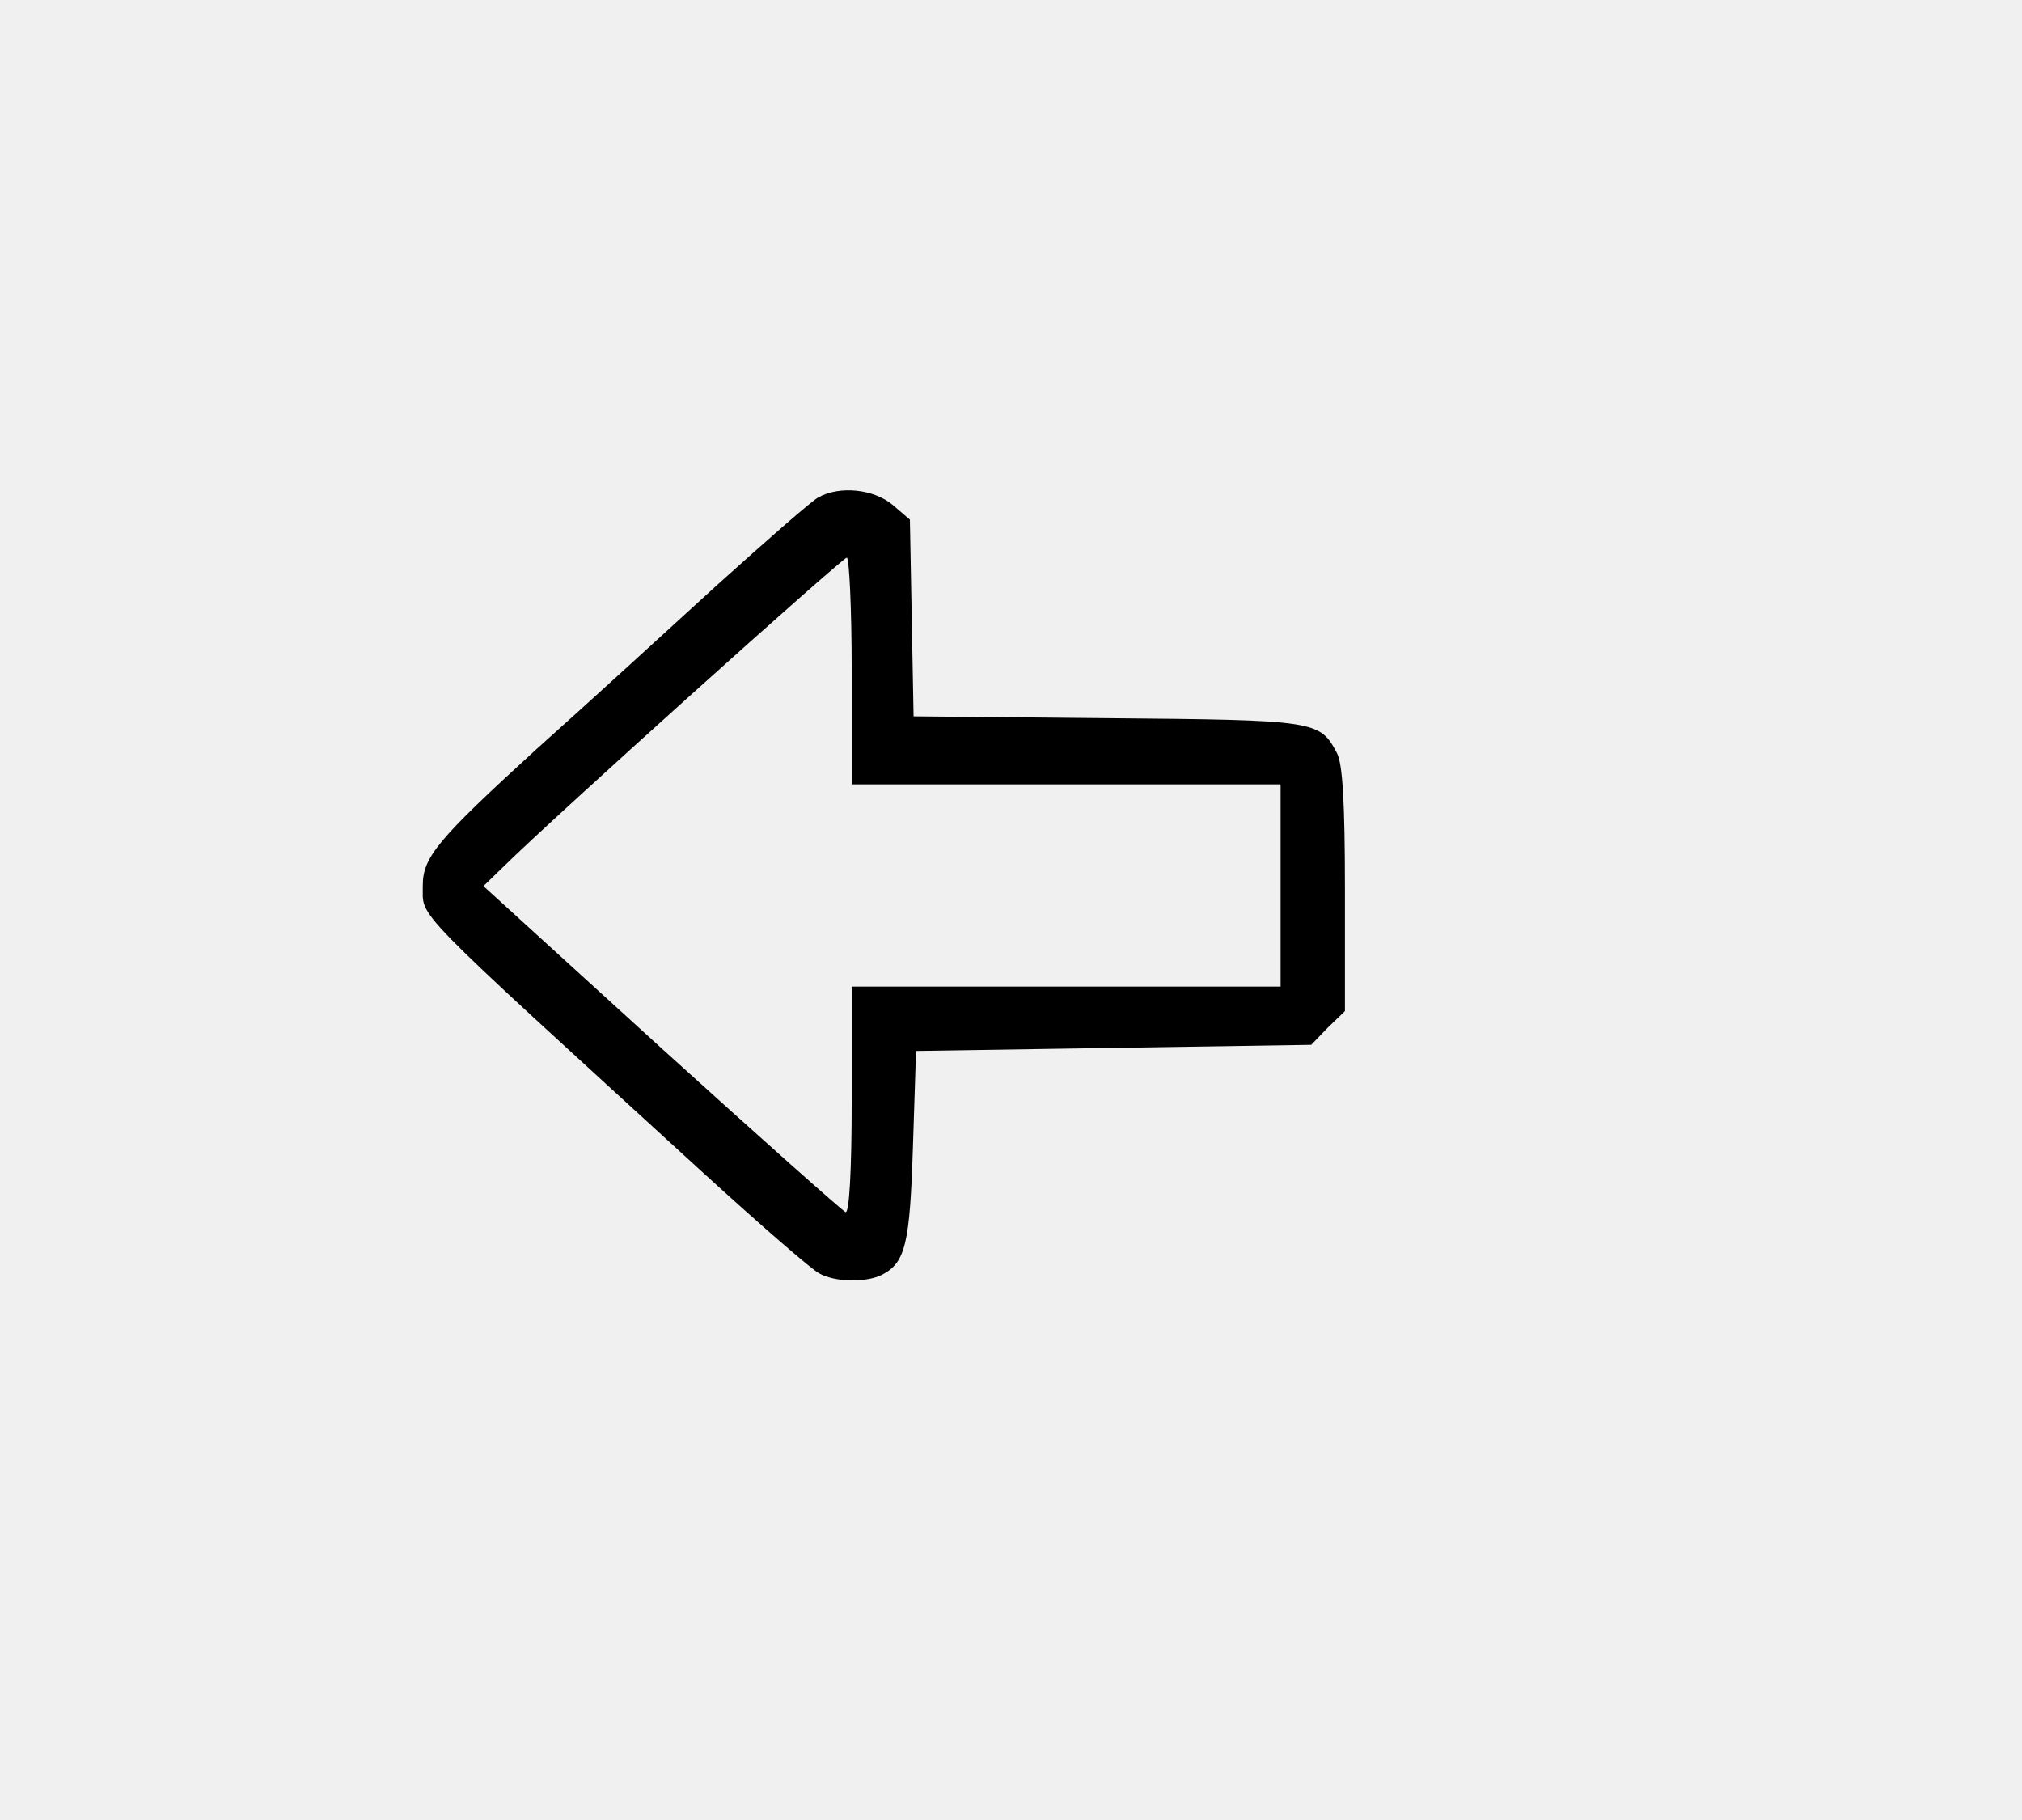
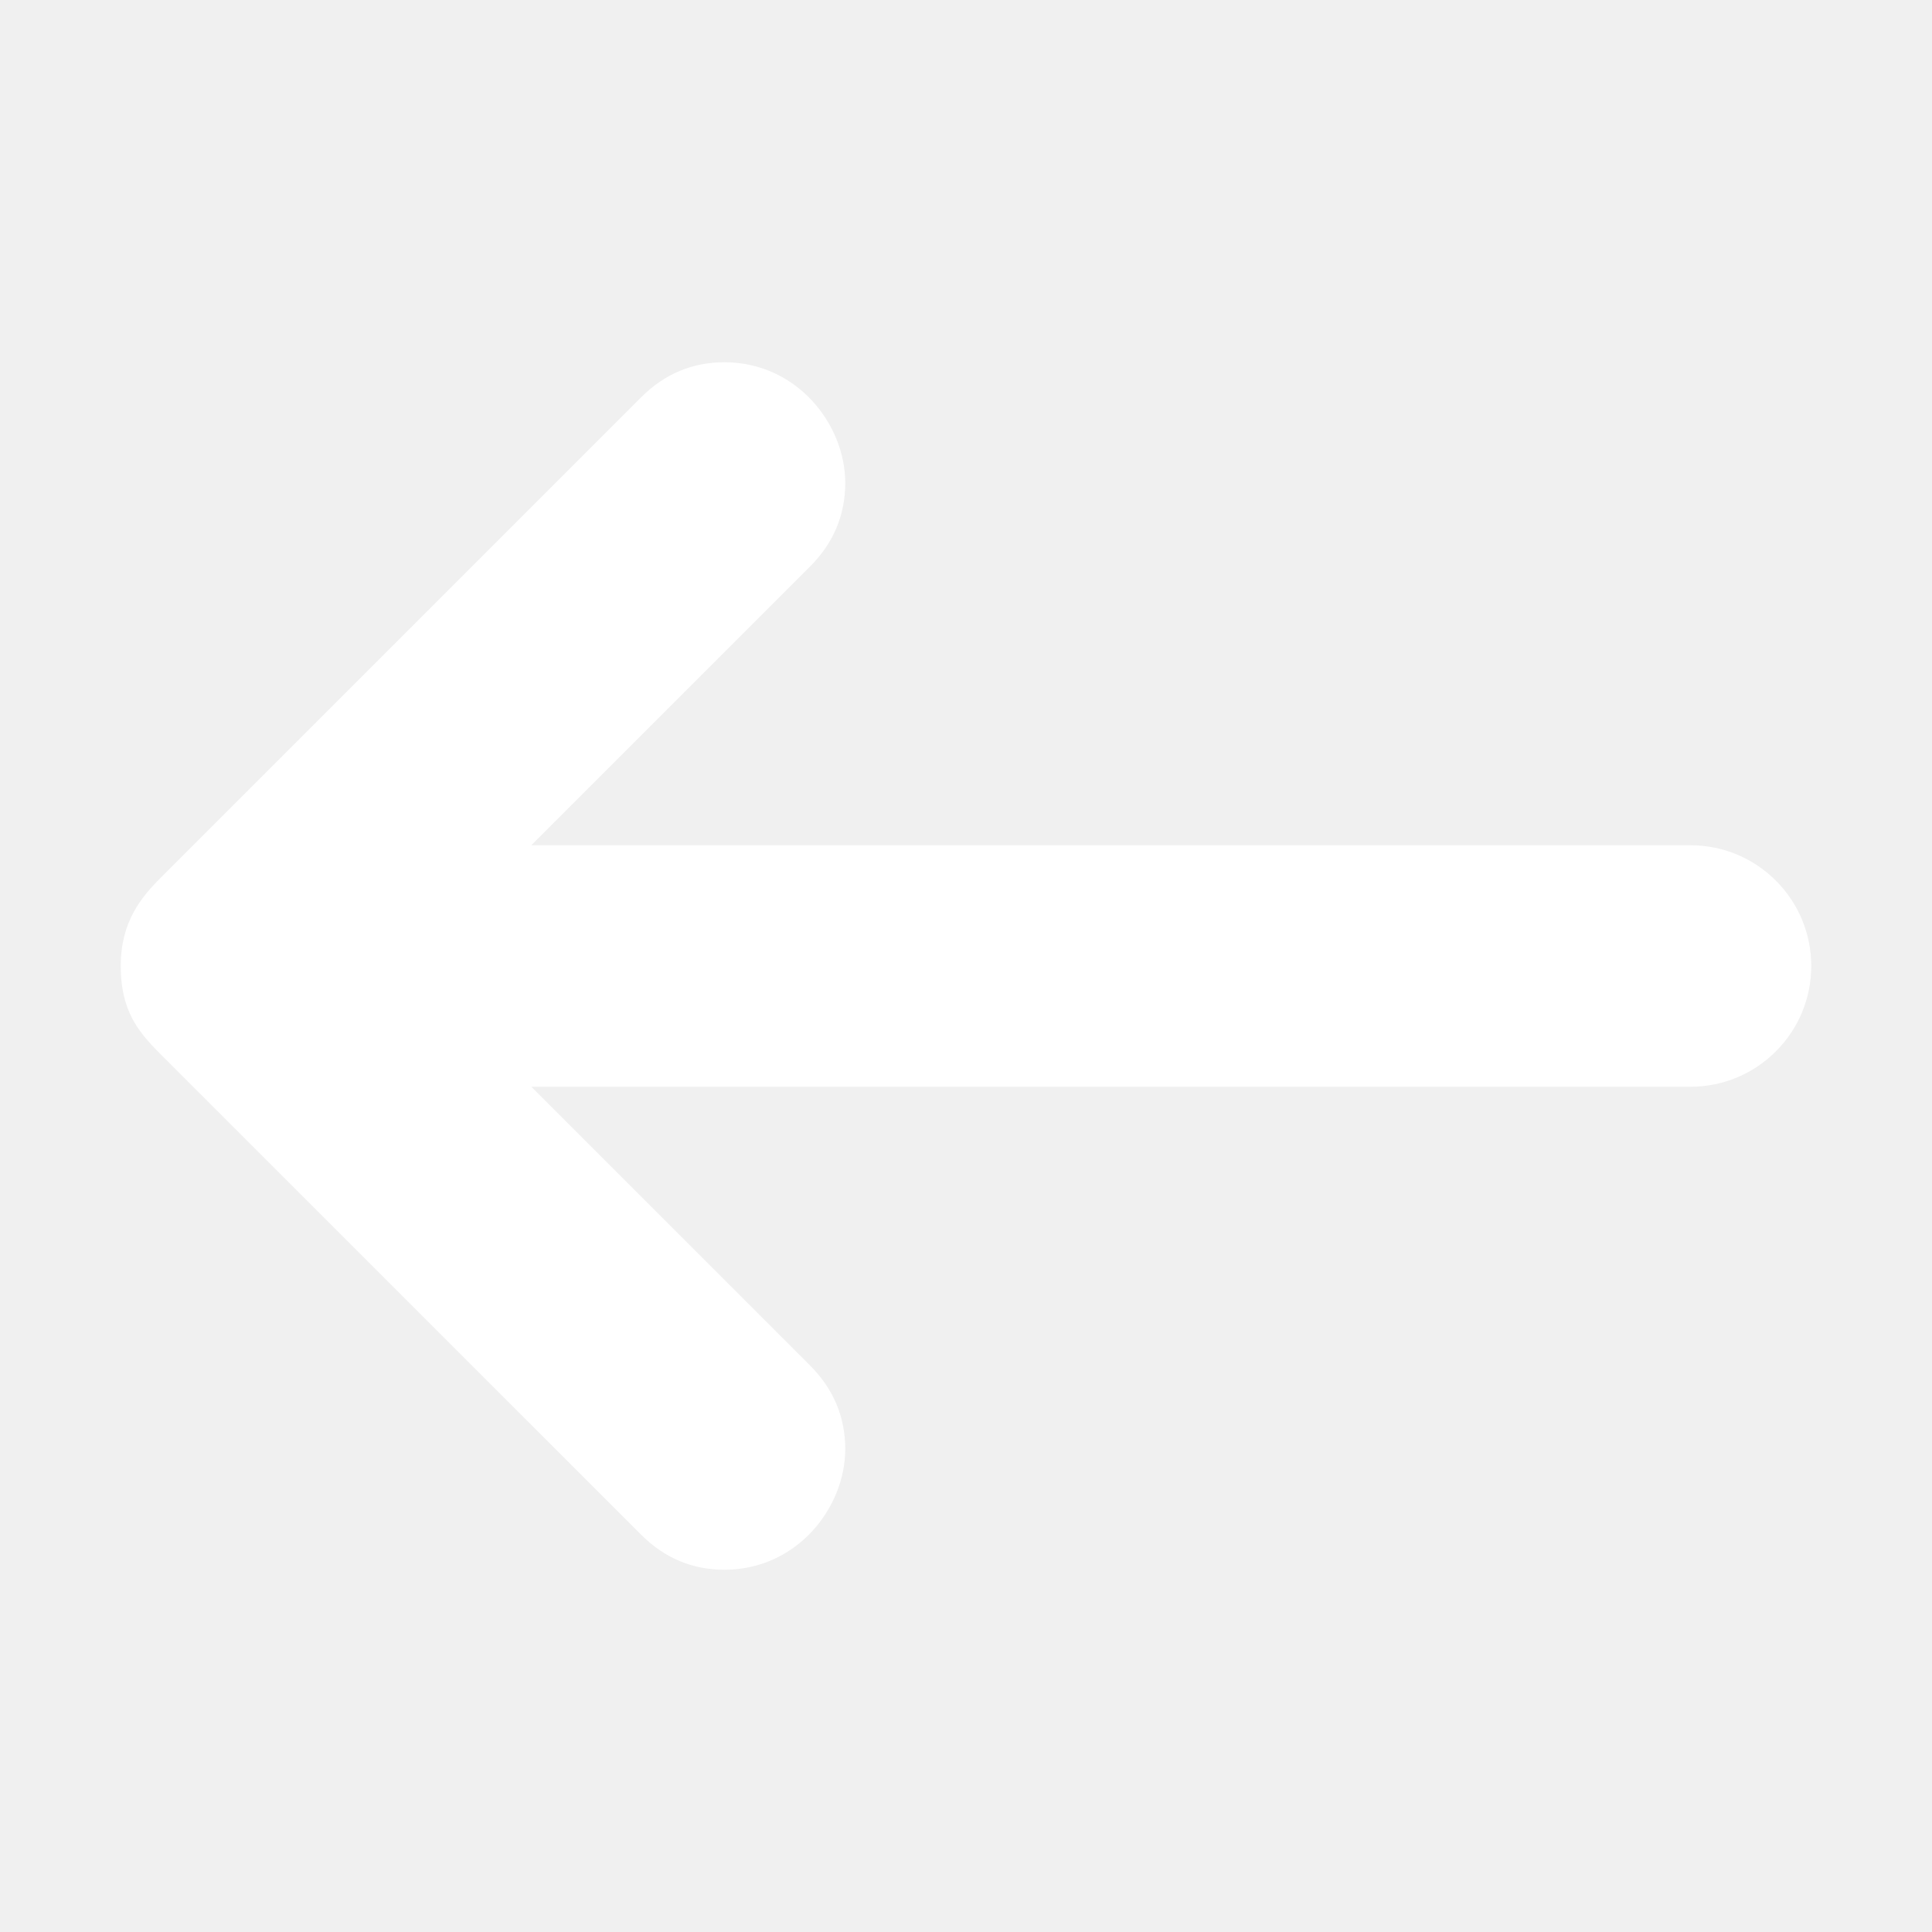
- <svg xmlns="http://www.w3.org/2000/svg" version="1.0" width="330pt" height="297pt" viewBox="0 0 330 297" preserveAspectRatio="xMidYMid meet">
-   <g transform="translate(0,297) scale(0.1,-0.1)" fill="#000000" stroke="none">
-     <path d="M1335 2158 c-11 -6 -85 -71 -165 -143 -80 -73 -212 -194 -295 -268 -161 -147 -185 -176 -185 -222 1 -55 -30 -23 460 -471 91 -83 175 -156 187 -162 27 -15 78 -15 103 -2 38 20 45 51 50 210 l5 155 322 5 323 5 27 28 28 27 0 199 c0 144 -4 205 -13 222 -28 53 -33 54 -374 57 l-317 3 -3 160 -3 161 -28 24 c-31 26 -87 32 -122 12z m55 -283 l0 -185 350 0 350 0 0 -165 0 -165 -350 0 -350 0 0 -186 c0 -115 -4 -184 -10 -182 -5 2 -140 122 -300 267 l-291 265 33 32 c81 80 553 504 560 504 4 0 8 -83 8 -185z" />
-   </g>
+ <svg xmlns="http://www.w3.org/2000/svg" height="32px" id="Layer_1" style="enable-background:new 0 0 32 32;" version="1.1" viewBox="0 0 32 32" width="32px" xml:space="preserve">
+   <path d="M28,14H8.8l4.62-4.62C13.814,8.986,14,8.516,14,8c0-0.984-0.813-2-2-2c-0.531,0-0.994,0.193-1.38,0.58l-7.958,7.958  C2.334,14.866,2,15.271,2,16s0.279,1.08,0.646,1.447l7.974,7.973C11.006,25.807,11.469,26,12,26c1.188,0,2-1.016,2-2  c0-0.516-0.186-0.986-0.58-1.38L8.8,18H28c1.104,0,2-0.896,2-2S29.104,14,28,14z" fill="#ffffff" />
</svg>
